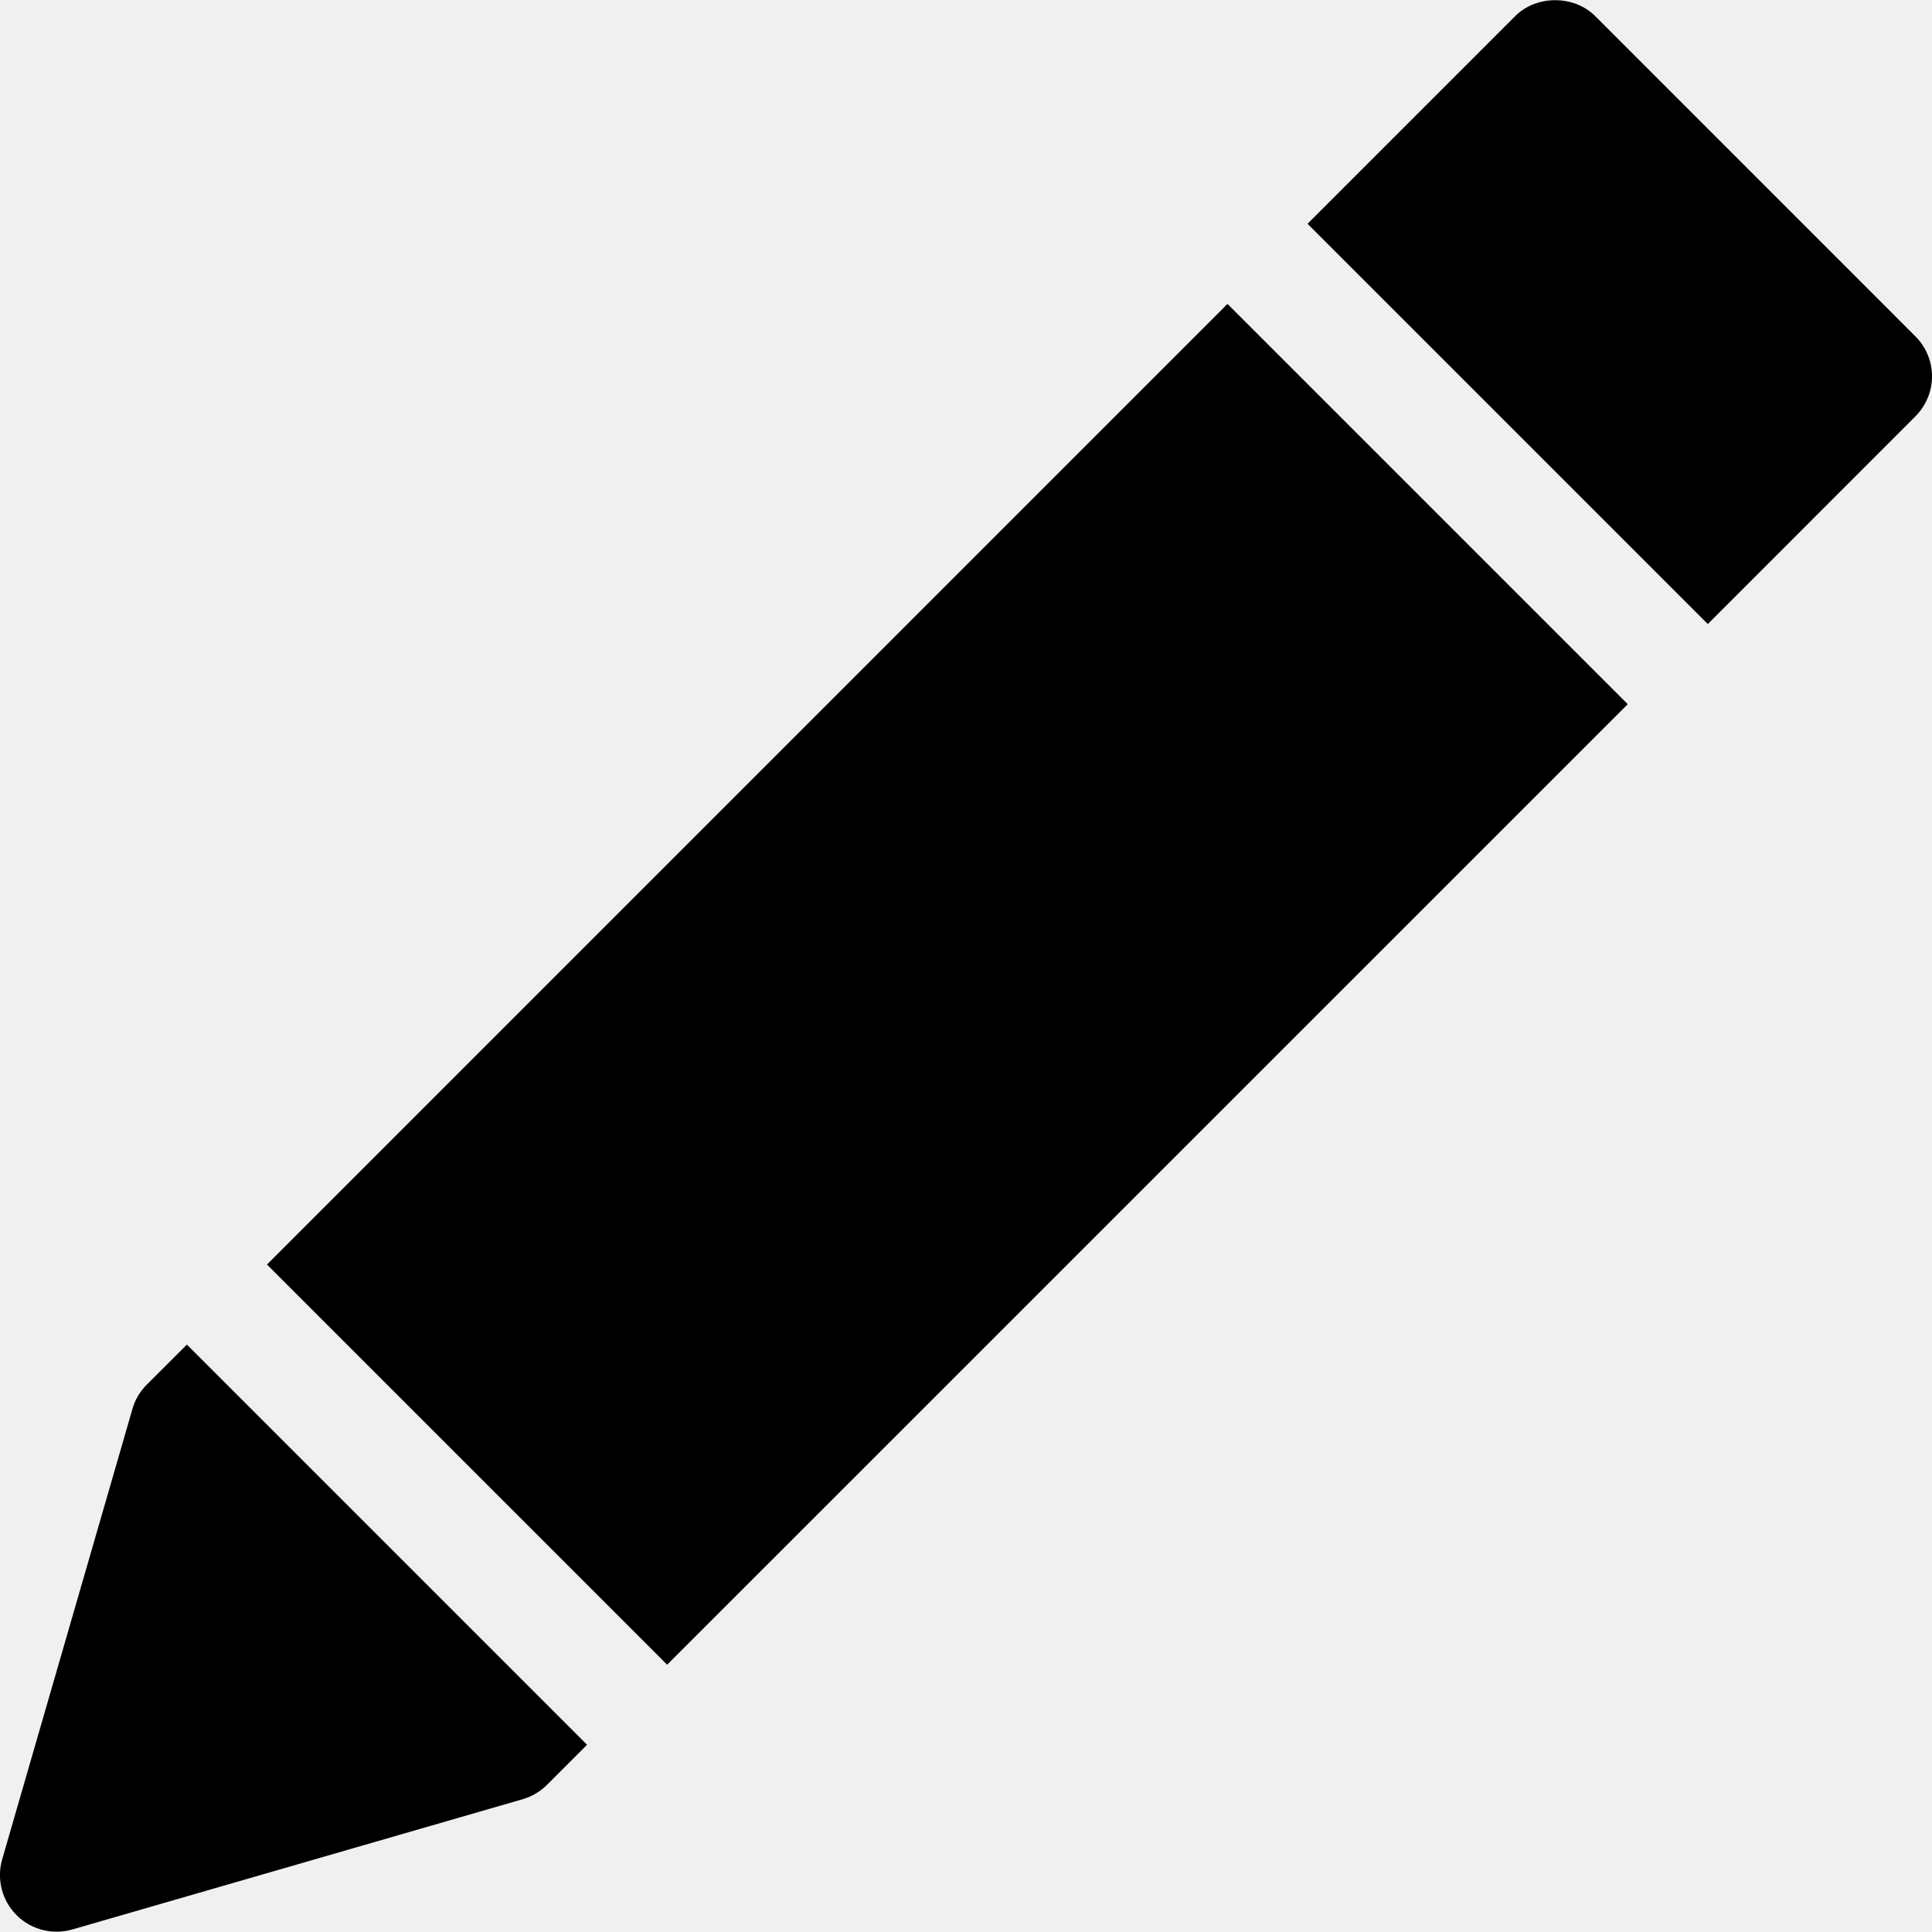
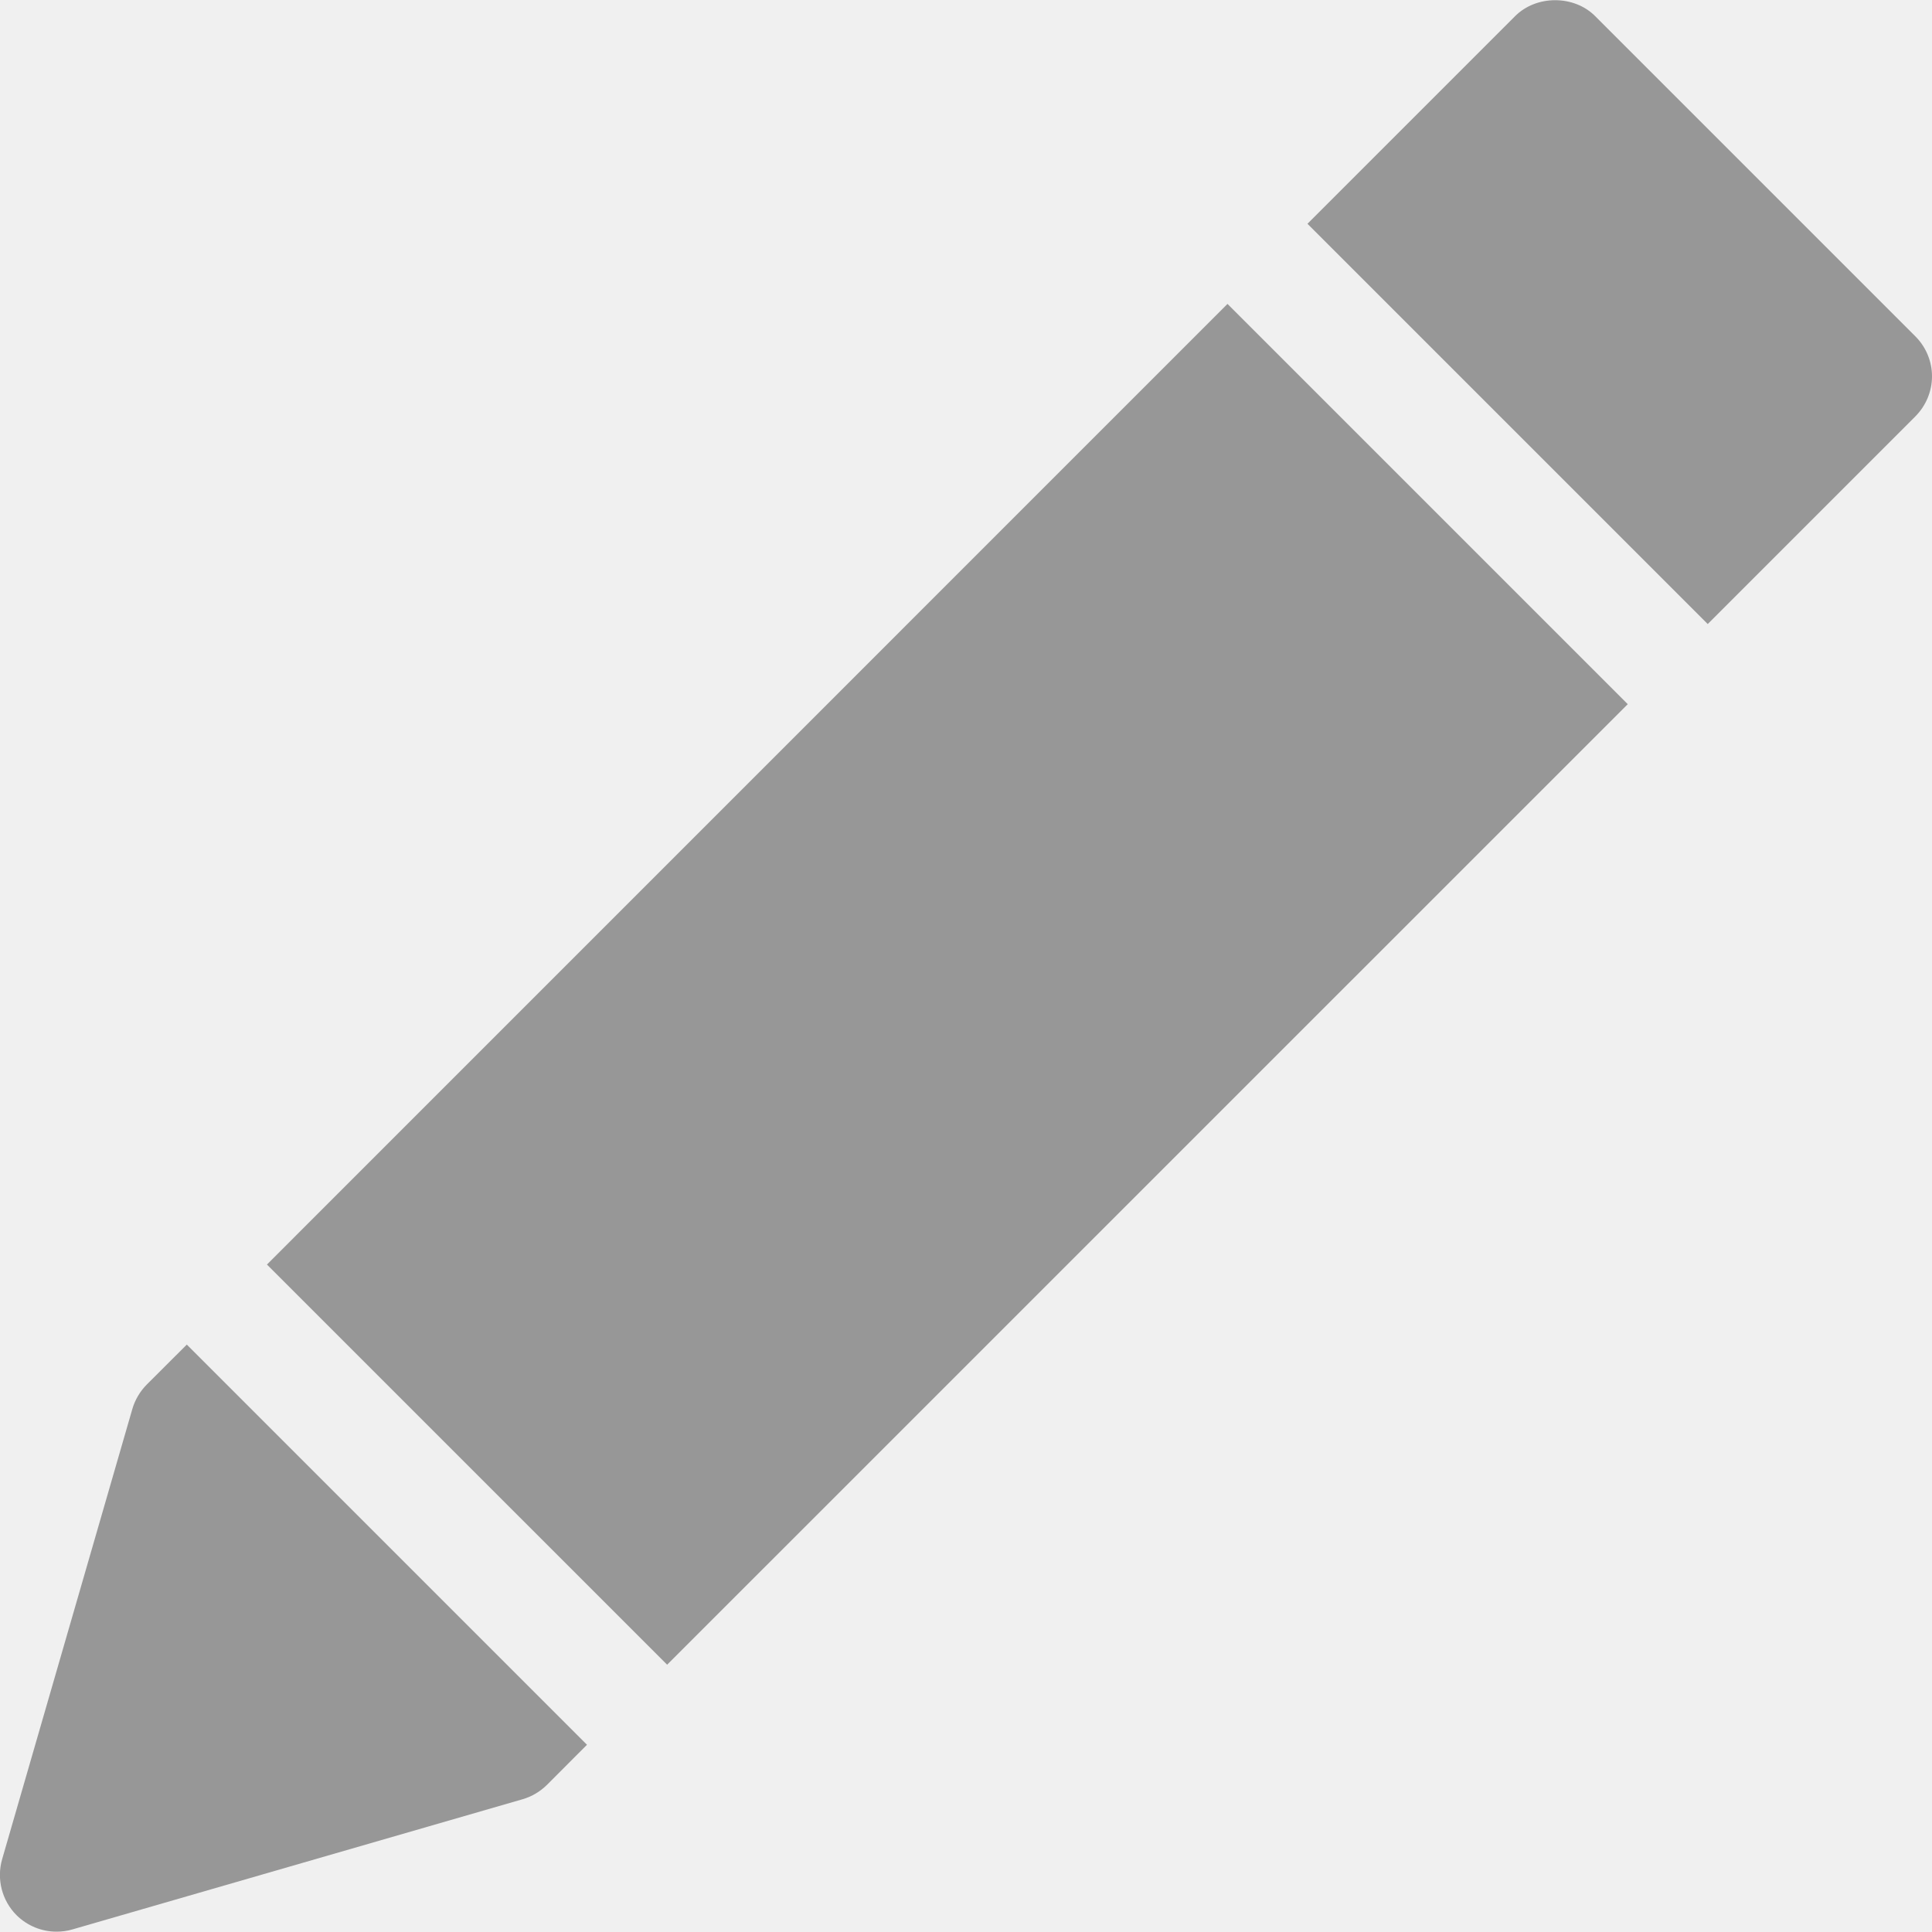
<svg xmlns="http://www.w3.org/2000/svg" width="23" height="23" viewBox="0 0 23 23" fill="none">
  <g clip-path="url(#clip0)">
-     <path d="M14.613 3.618L3.178 15.054L7.942 19.818L19.378 8.383L14.613 3.618Z" fill="black" />
-     <path d="M22.802 4.004L18.991 0.192C18.738 -0.061 18.29 -0.061 18.038 0.192L15.566 2.664L20.331 7.429L22.802 4.957C22.929 4.83 23 4.659 23 4.48C23 4.301 22.929 4.13 22.802 4.004Z" fill="black" />
-     <path d="M2.225 16.007L1.748 16.483C1.667 16.564 1.608 16.663 1.577 16.772L0.026 22.135C-0.042 22.371 0.023 22.625 0.197 22.799C0.325 22.927 0.497 22.996 0.673 22.996C0.736 22.996 0.799 22.988 0.861 22.97L6.223 21.419C6.332 21.387 6.432 21.328 6.512 21.248L6.989 20.771L2.225 16.007Z" fill="black" />
+     <path d="M14.613 3.618L3.178 15.054L7.942 19.818L19.378 8.383L14.613 3.618Z" fill="#979797" />
+     <path d="M22.802 4.004L18.99 0.192C18.738 -0.061 18.29 -0.061 18.037 0.192L15.565 2.664L20.33 7.429L22.802 4.957C22.928 4.83 23 4.659 23 4.48C23 4.301 22.928 4.13 22.802 4.004Z" fill="#979797" />
+     <path d="M2.224 16.007L1.747 16.483C1.667 16.564 1.608 16.663 1.576 16.772L0.025 22.135C-0.042 22.371 0.023 22.625 0.196 22.799C0.325 22.927 0.497 22.996 0.673 22.996C0.735 22.996 0.799 22.988 0.86 22.97L6.223 21.419C6.332 21.387 6.431 21.328 6.512 21.248L6.988 20.771L2.224 16.007Z" fill="#979797" />
  </g>
  <defs>
    <clipPath id="clip0">
      <rect width="23" height="23" fill="white" />
    </clipPath>
  </defs>
</svg>
